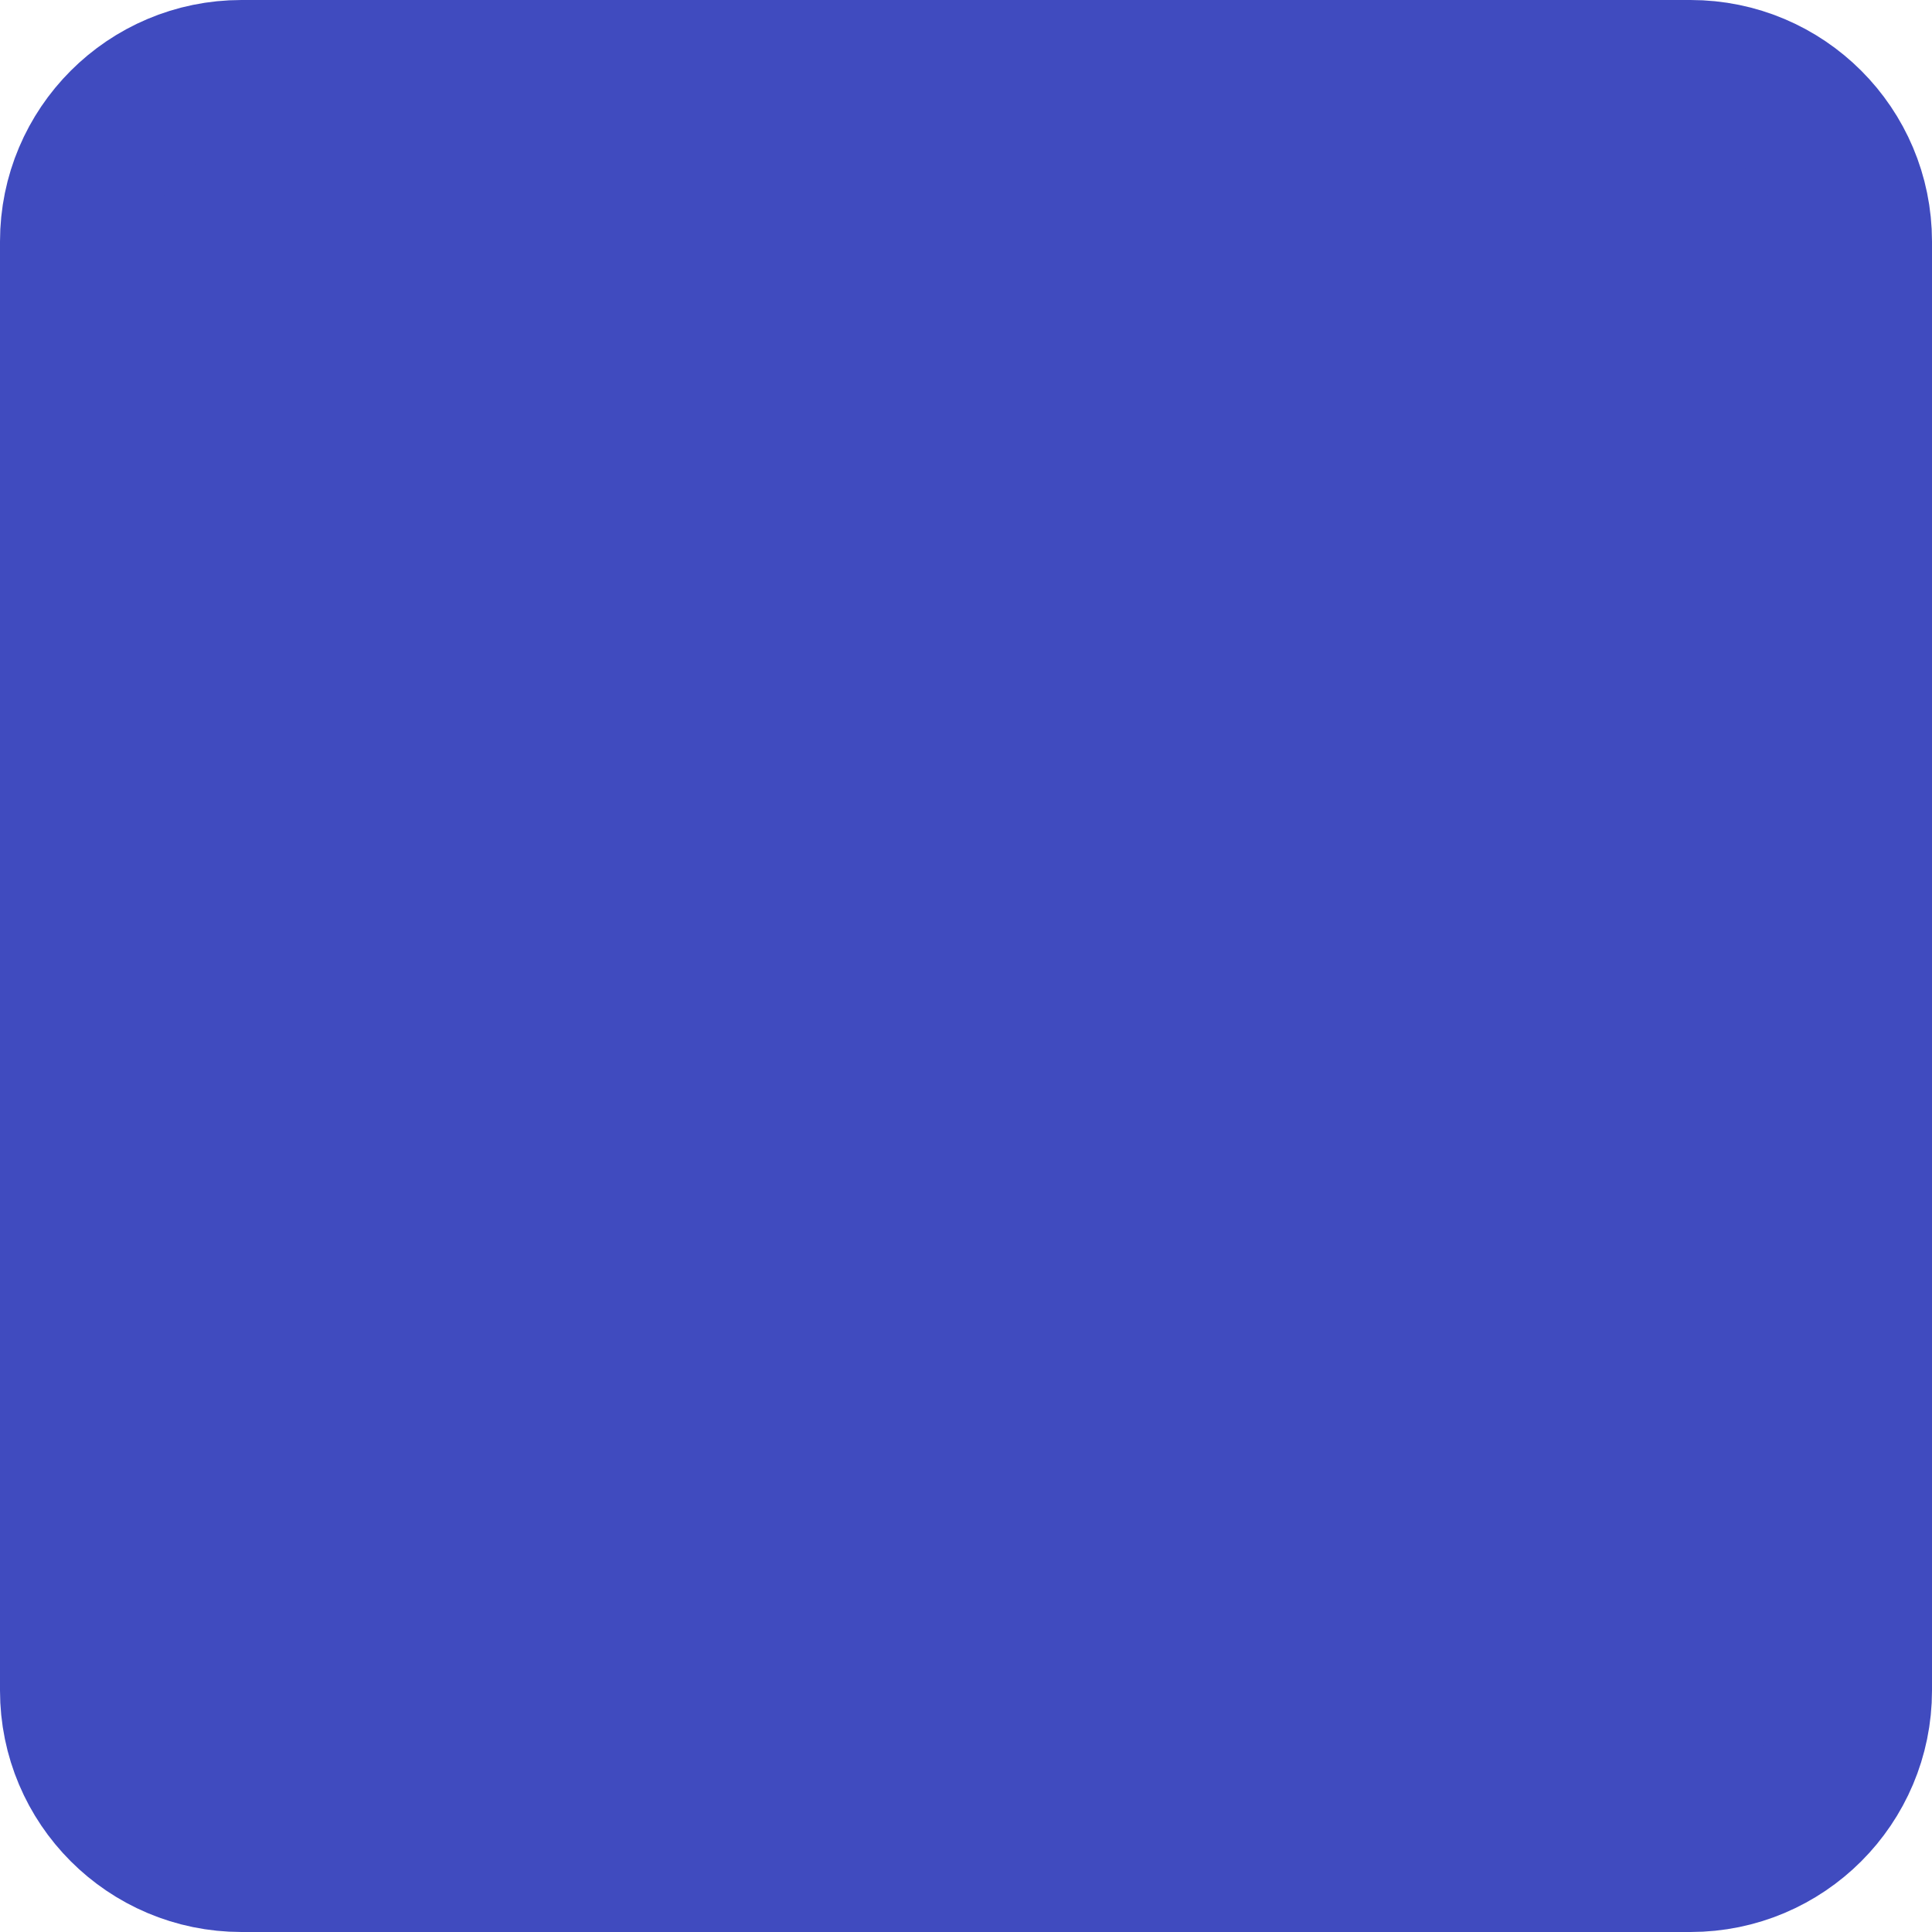
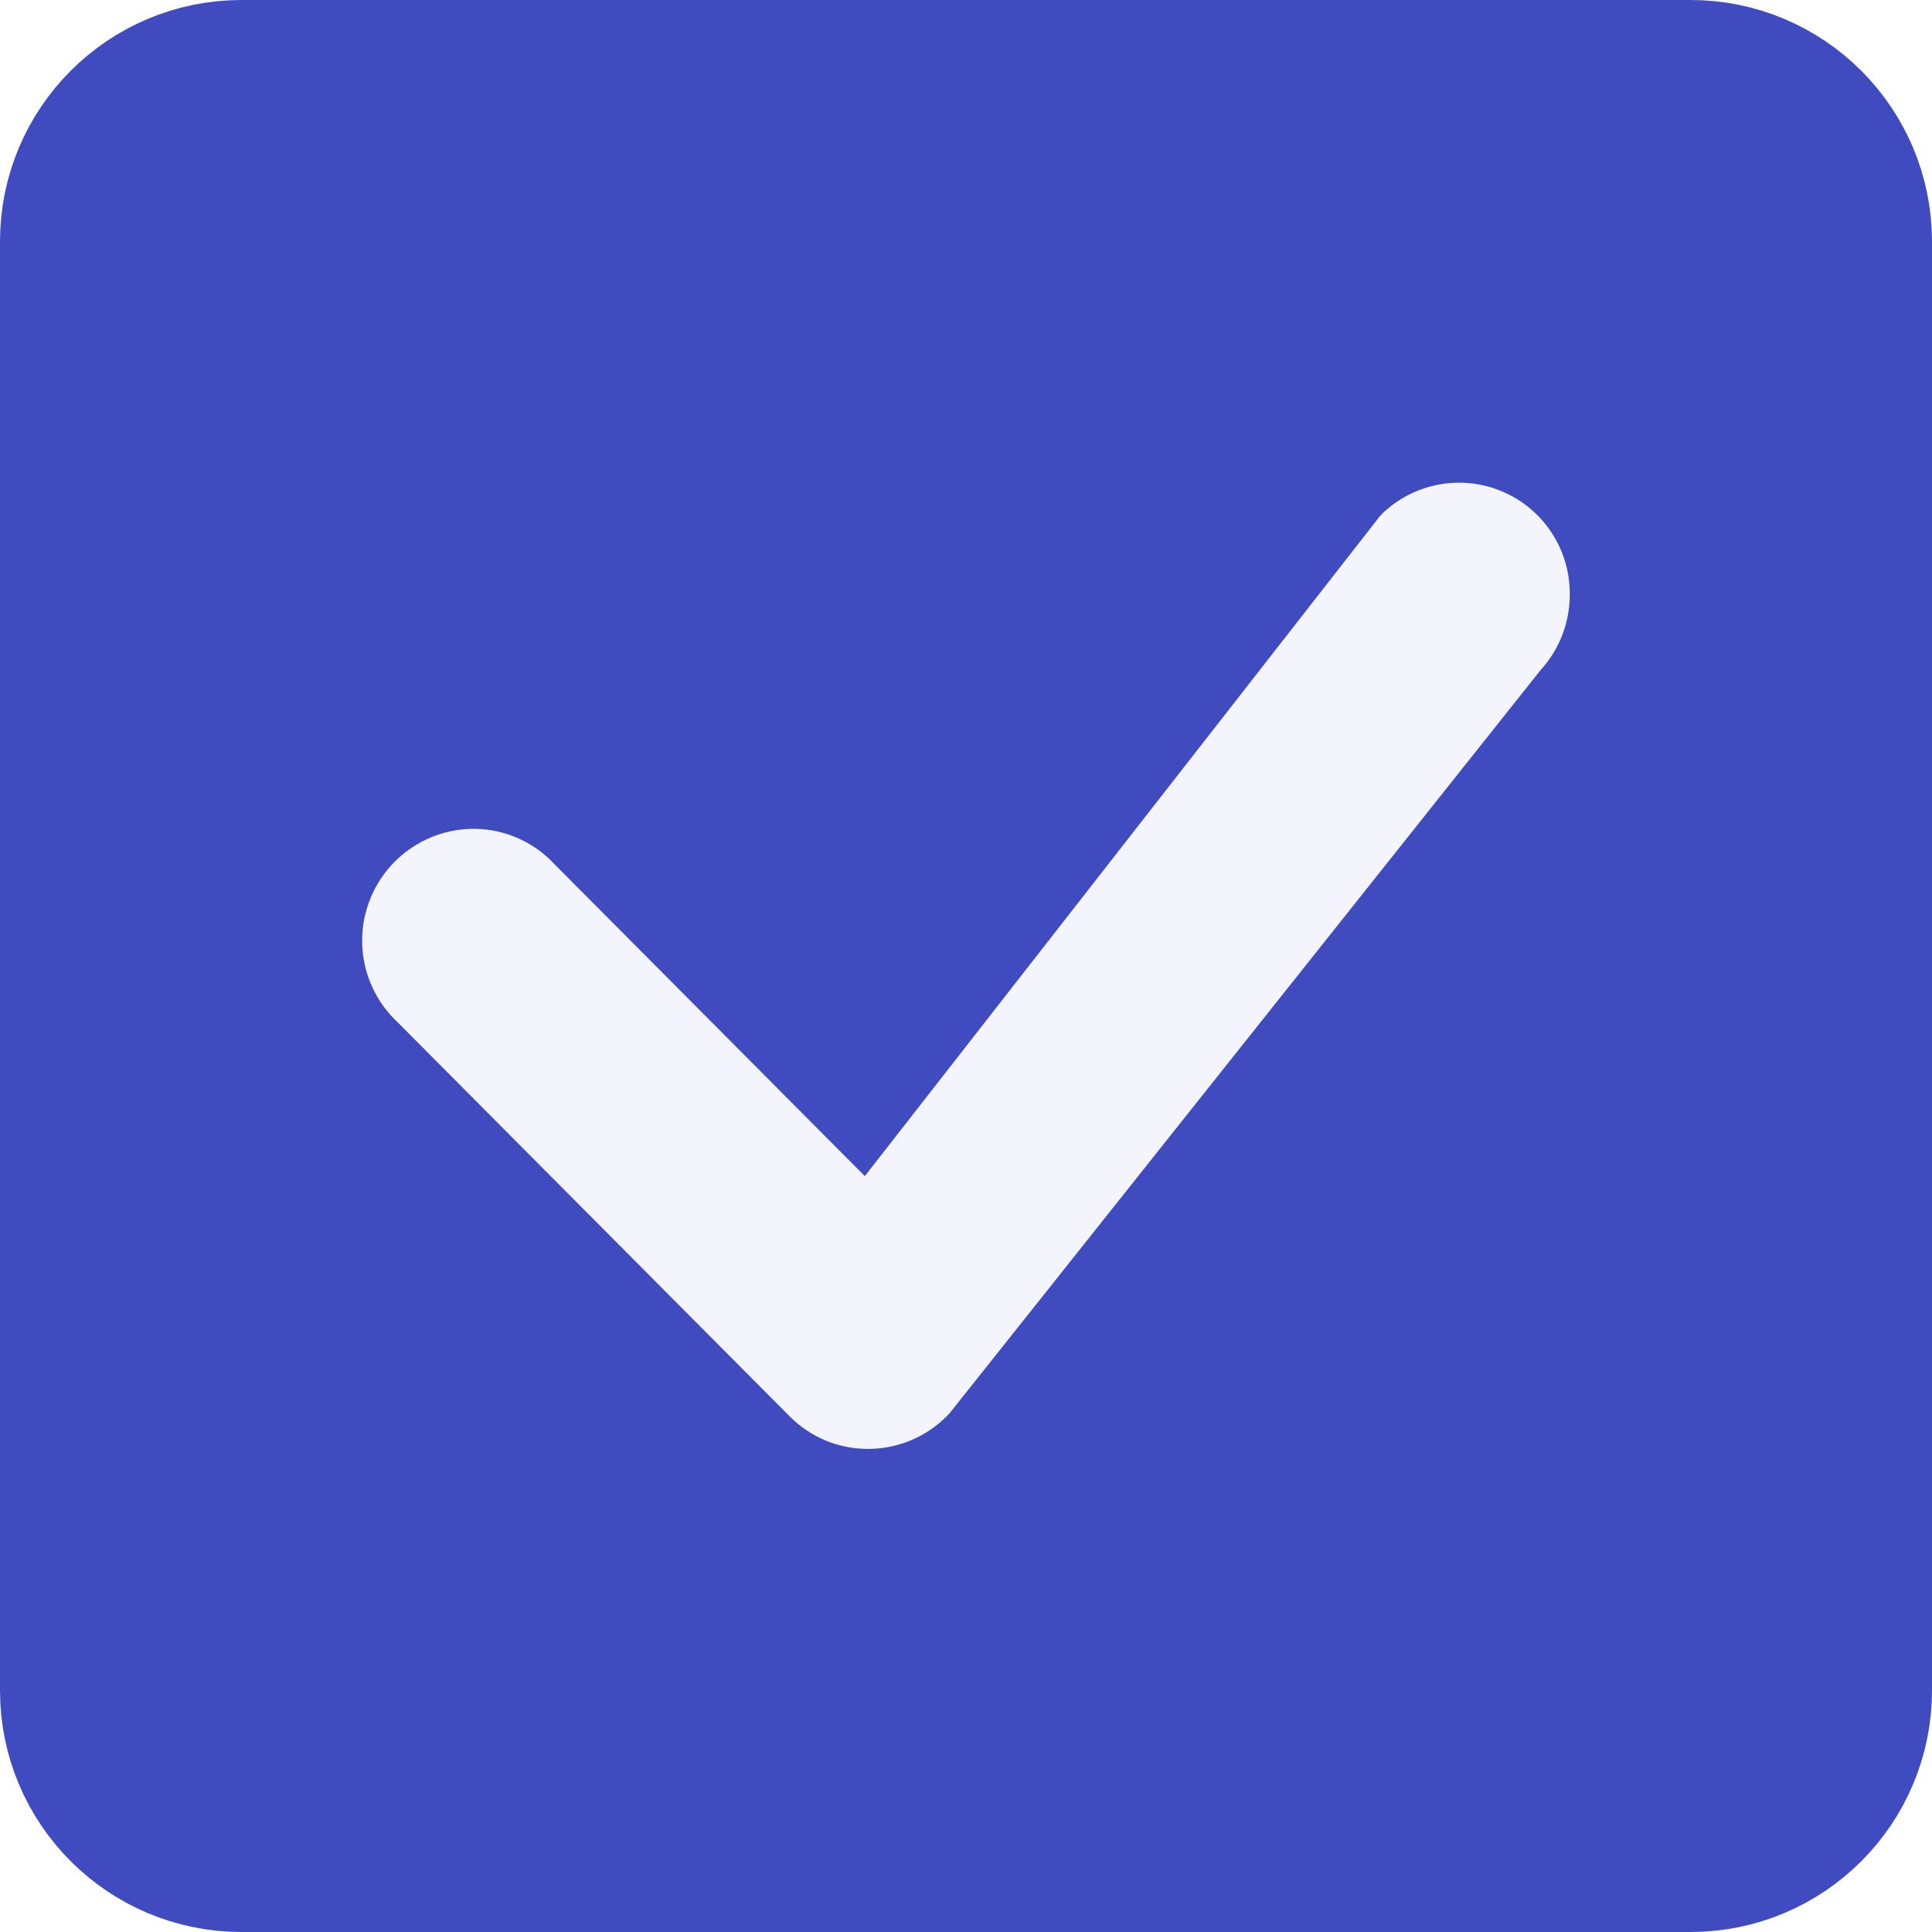
<svg xmlns="http://www.w3.org/2000/svg" width="16" height="16" fill="none">
  <rect width="14.75" height="14.75" x=".625" y=".625" fill="#404BBF" rx="1.375" />
-   <path d="M11.446 4.255A.917.917 0 0 1 13 4.901a.928.928 0 0 1-.242.649l-4.894 6.154a.921.921 0 0 1-1.019.229.918.918 0 0 1-.306-.204L3.293 8.466a.925.925 0 0 1-.226-1.024.925.925 0 0 1 .87-.578.916.916 0 0 1 .656.294L7.162 9.74l4.26-5.458a.311.311 0 0 1 .025-.027h-.001Z" />
+   <path fill="#F4F4FD" d="M11.446 4.255A.917.917 0 0 1 13 4.901a.928.928 0 0 1-.242.649l-4.894 6.154a.921.921 0 0 1-1.019.229.918.918 0 0 1-.306-.204L3.293 8.466a.925.925 0 0 1-.226-1.024.925.925 0 0 1 .87-.578.916.916 0 0 1 .656.294L7.162 9.74l4.26-5.458a.311.311 0 0 1 .025-.027h-.001Z" />
  <rect width="14.75" height="14.75" x=".625" y=".625" stroke="#404BBF" stroke-width="1.25" rx="1.375" />
</svg>
